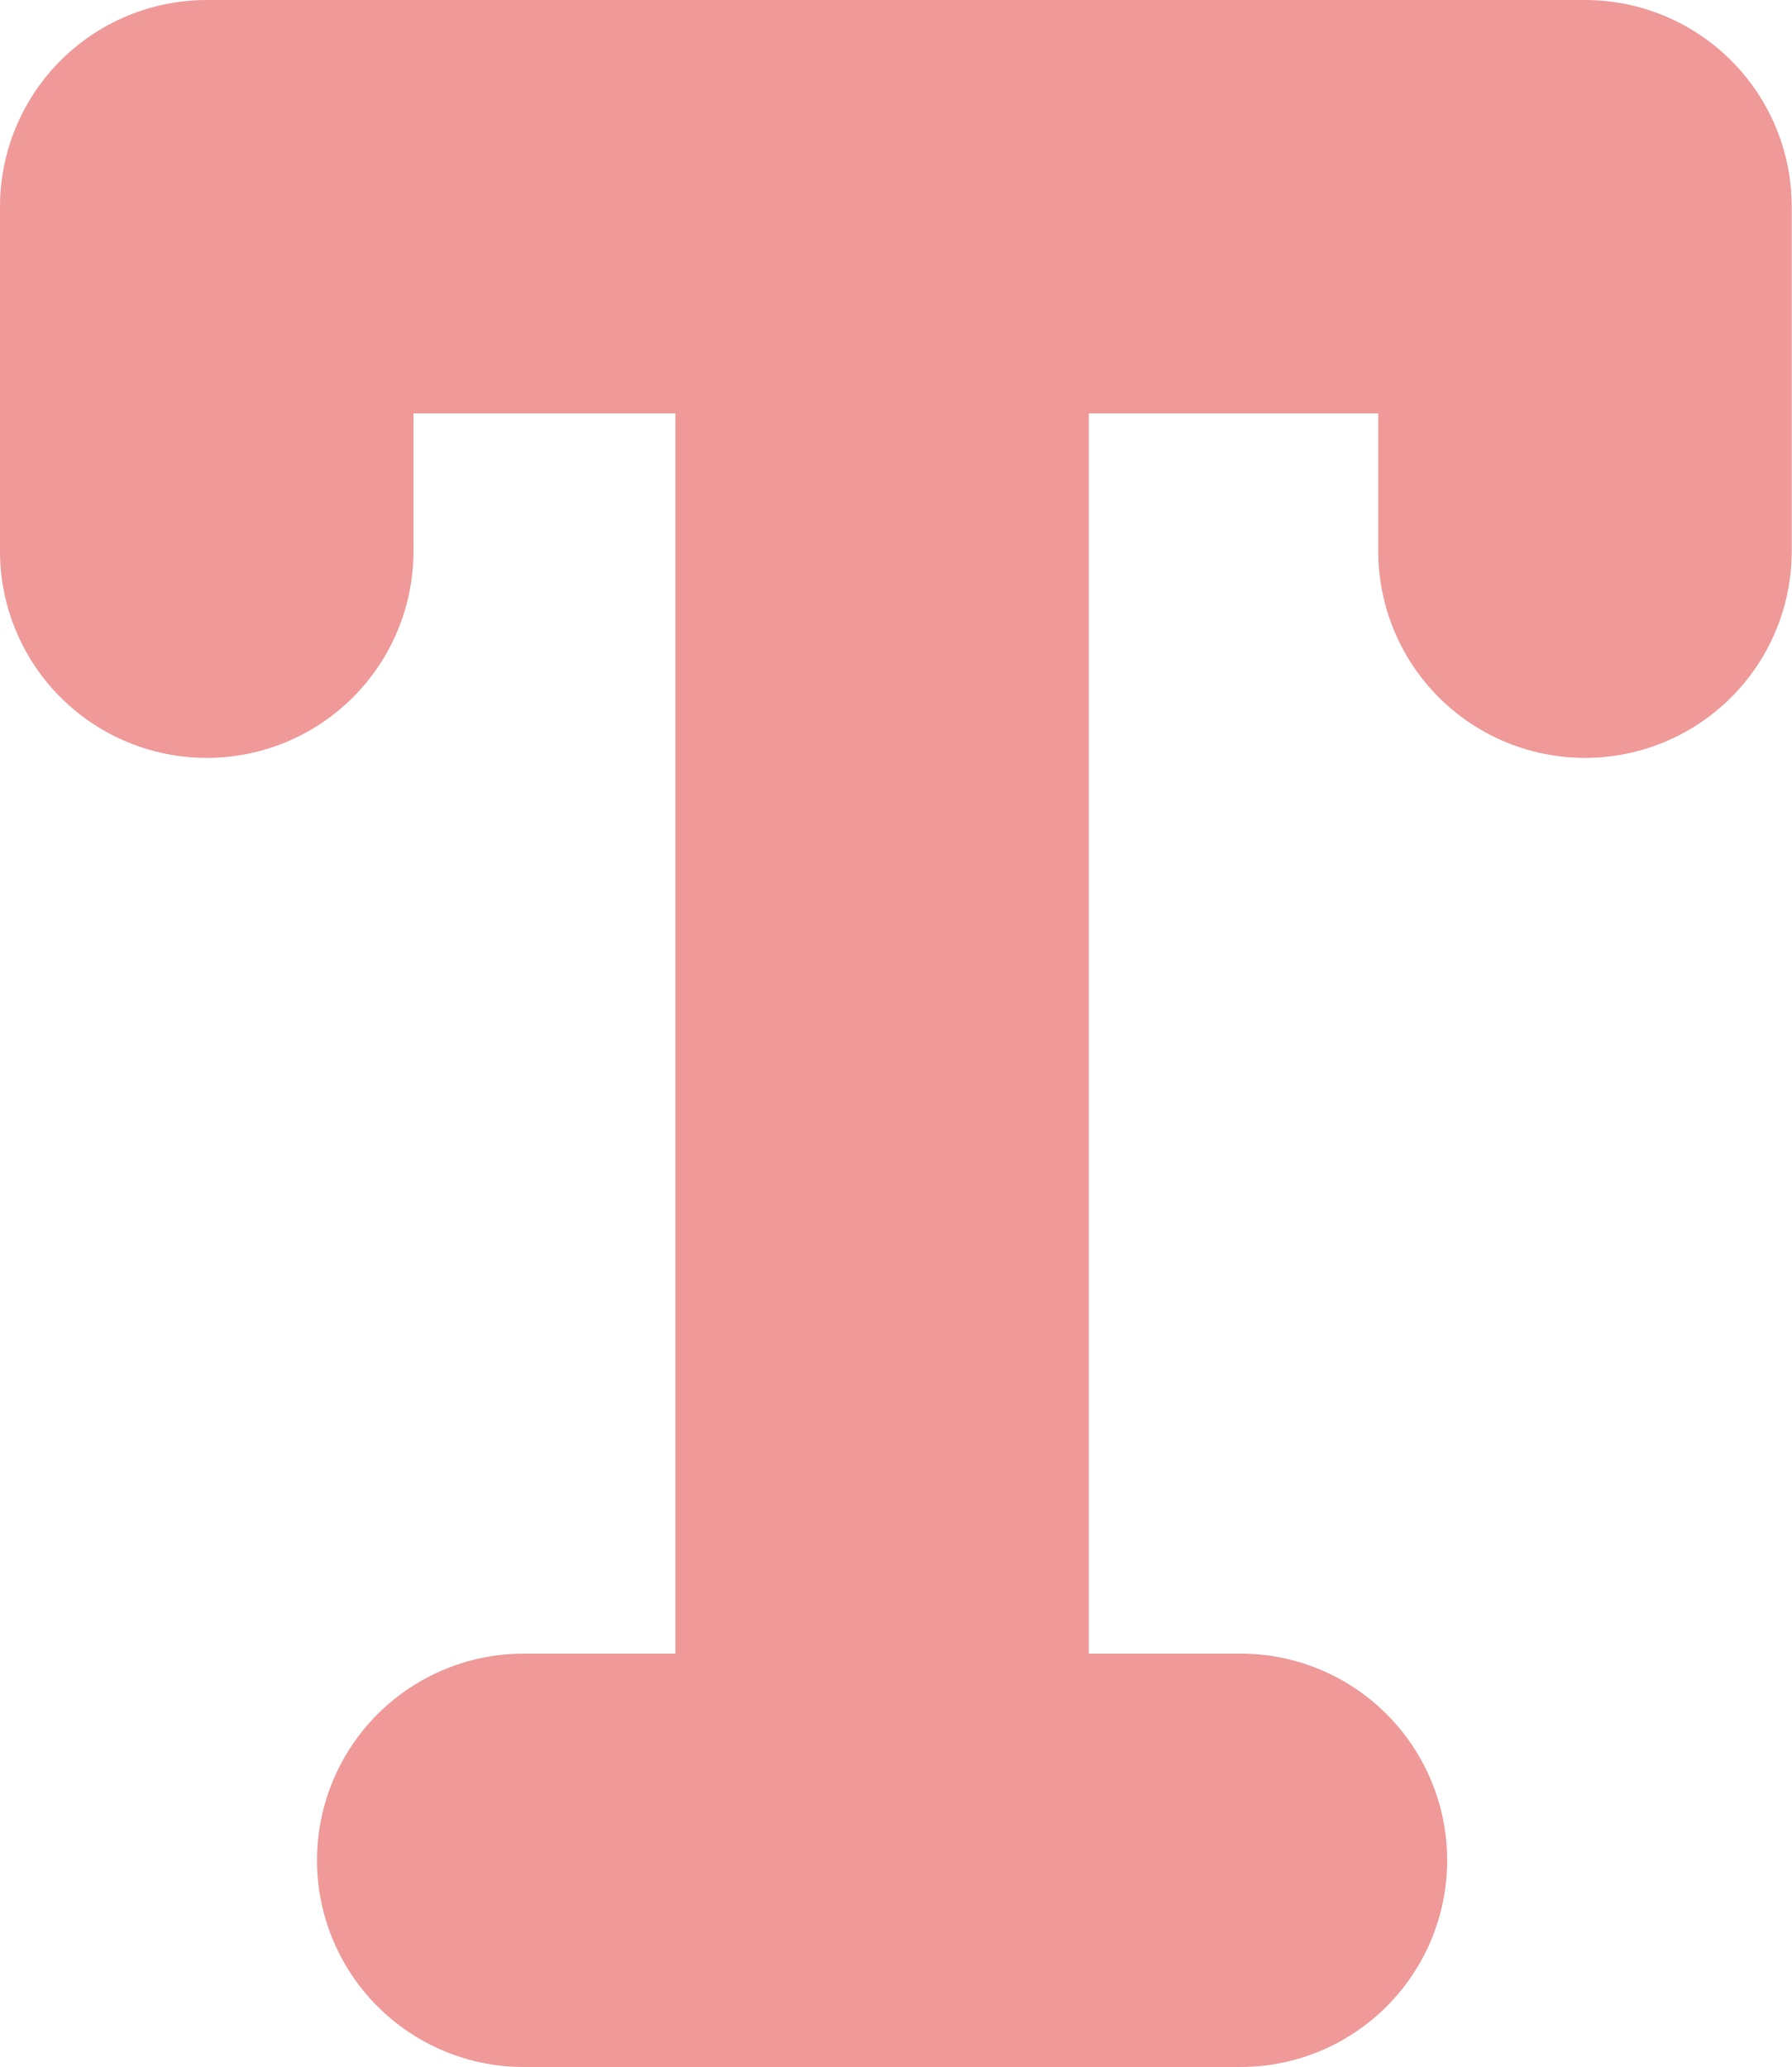
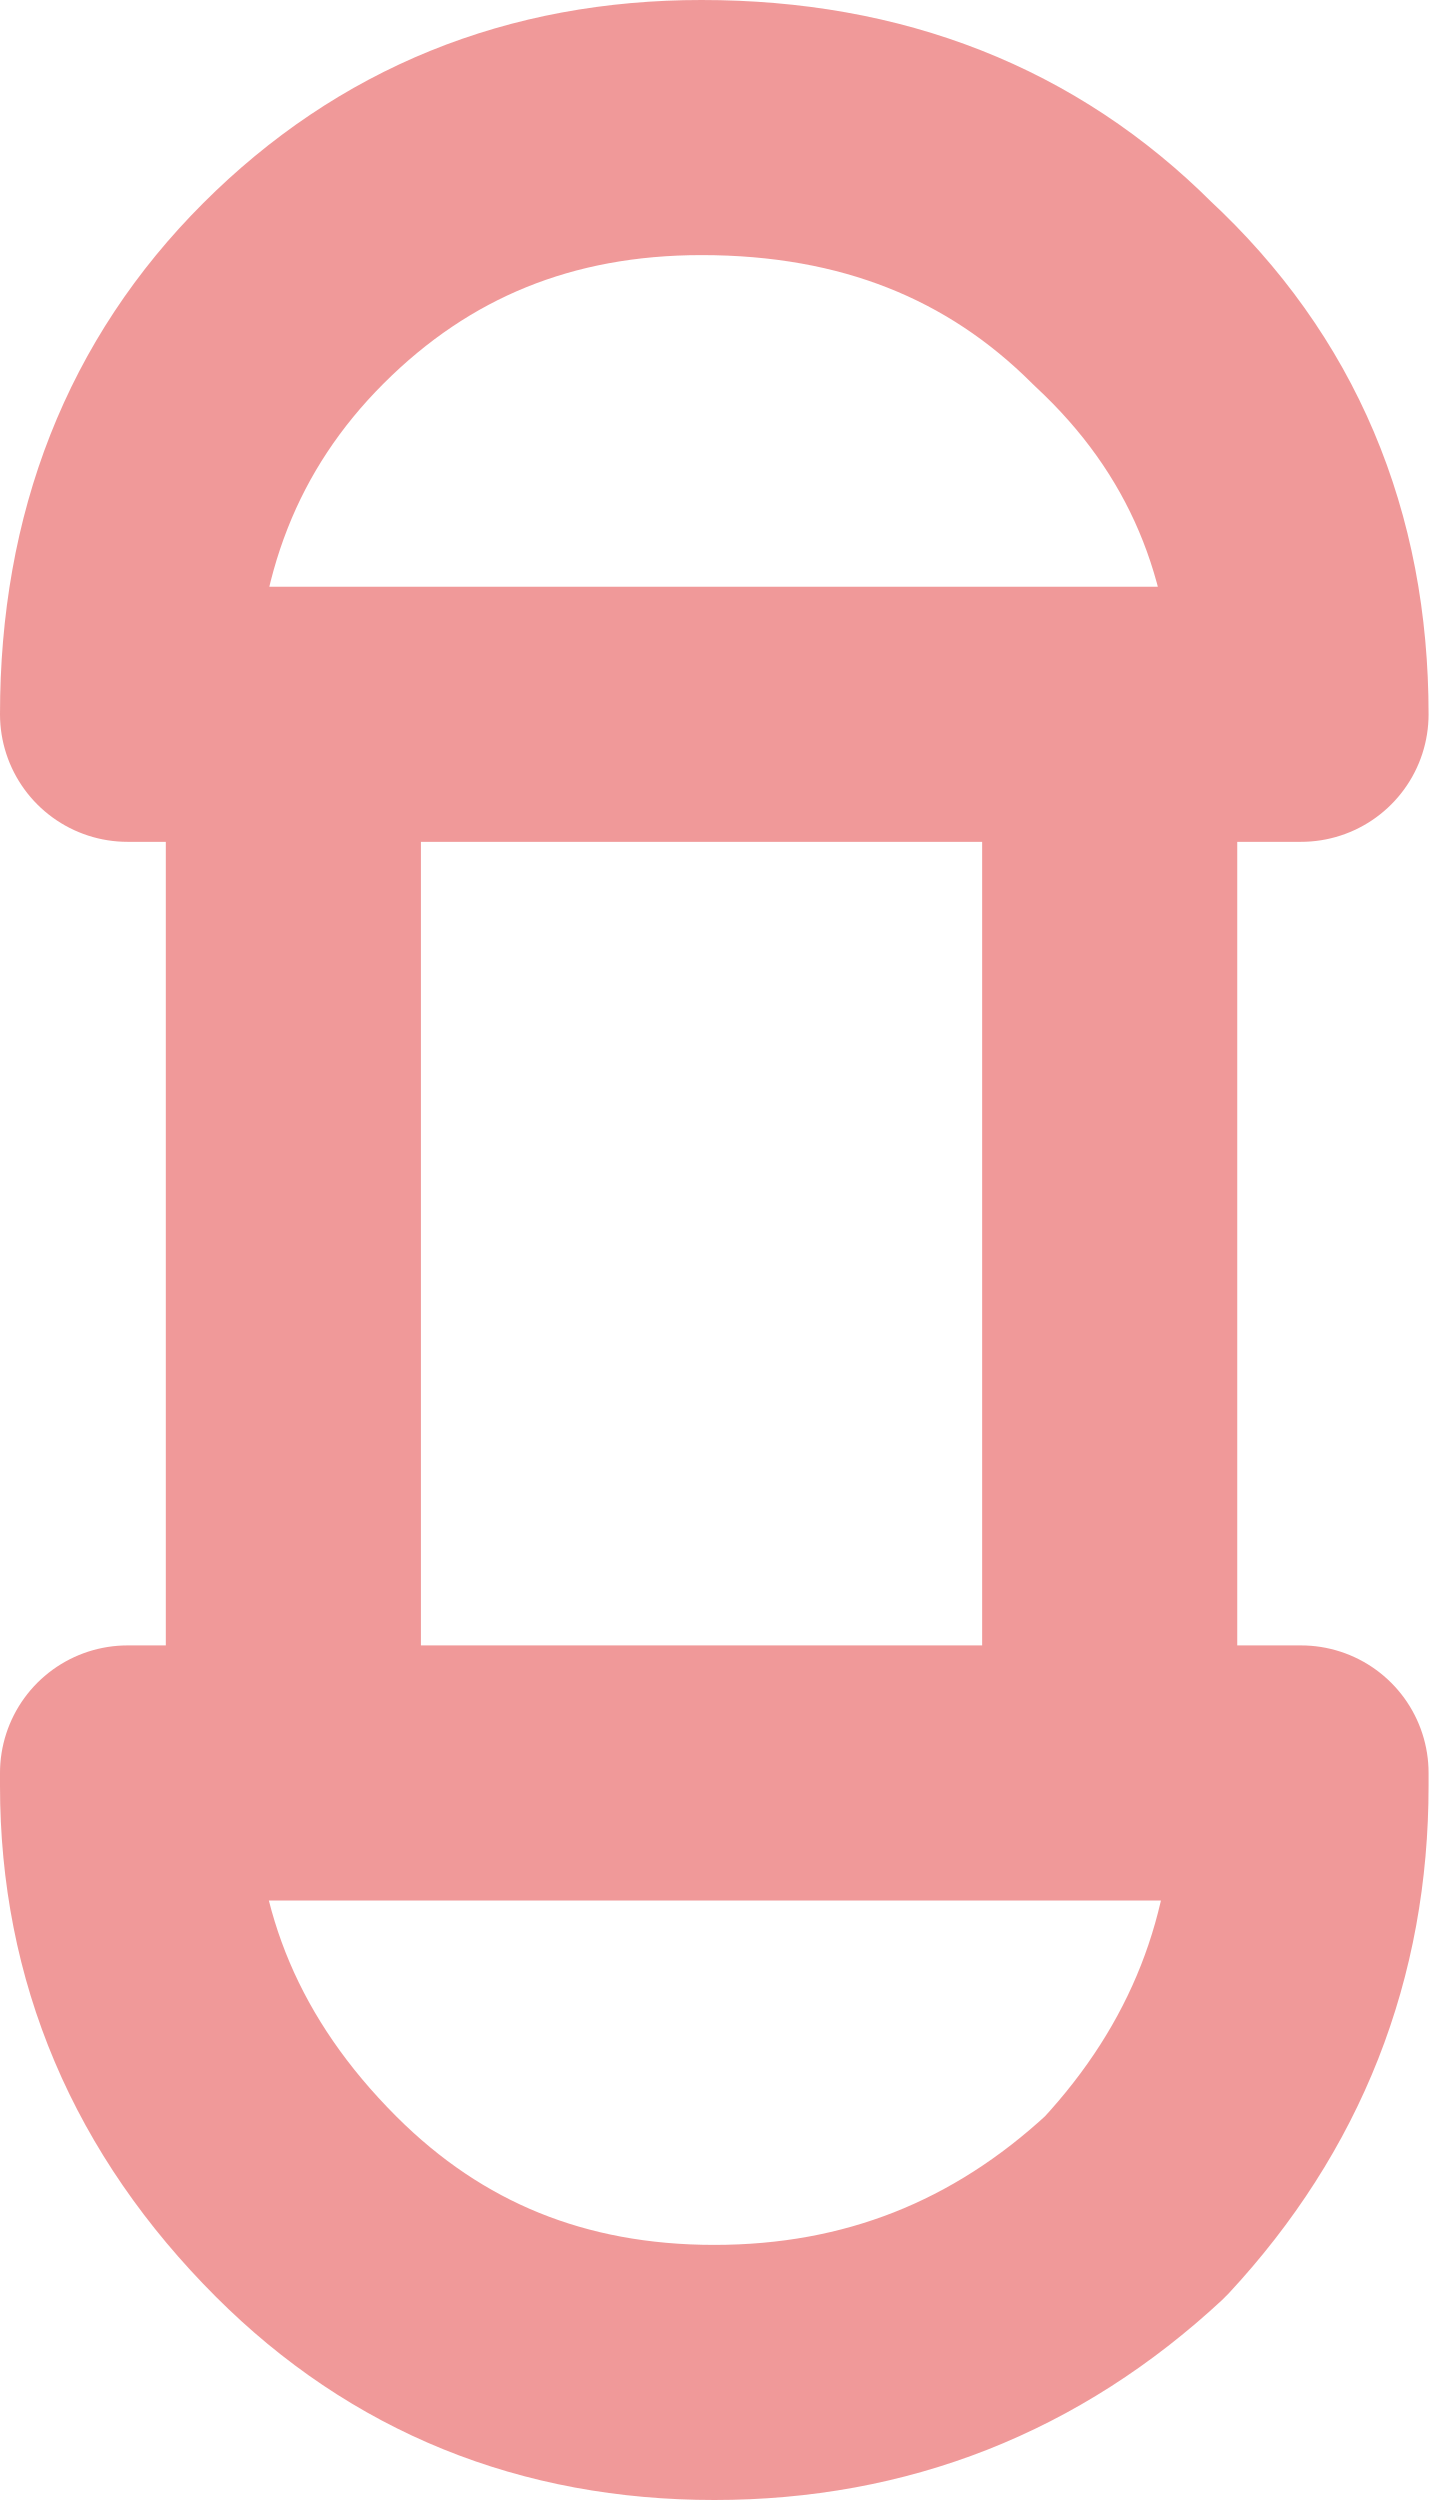
- <svg xmlns="http://www.w3.org/2000/svg" height="7.5px" width="6.5px">
-   <g transform="matrix(1.0, 0.0, 0.0, 1.0, 0.7, -0.25)">
-     <path d="M3.8 7.0 L2.5 7.0 1.2 7.0 M0.05 2.25 L0.05 1.0 2.5 1.0 5.05 1.0 5.05 2.25 M2.5 7.0 L2.5 1.0" fill="none" stroke="#db0202" stroke-linecap="round" stroke-linejoin="round" stroke-opacity="0.4" stroke-width="1.5" />
+ <svg xmlns="http://www.w3.org/2000/svg" height="9.8px" width="5.6px">
+   <g transform="matrix(1.0, 0.0, 0.0, 1.0, 0.35, 1.2)">
+     <path d="M0.8 1.6 L0.15 1.6 Q0.15 0.6 0.8 -0.05 1.45 -0.7 2.4 -0.7 3.4 -0.7 4.05 -0.05 4.75 0.6 4.75 1.6 L4.0 1.6 4.0 5.75 4.75 5.75 4.75 5.8 Q4.75 6.75 4.1 7.45 3.4 8.1 2.45 8.1 1.5 8.1 0.85 7.45 0.15 6.75 0.15 5.8 L0.15 5.75 0.8 5.75 0.8 1.6 4.0 1.6 M4.0 5.75 L0.8 5.75" fill="none" stroke="#db0202" stroke-linecap="round" stroke-linejoin="round" stroke-opacity="0.4" stroke-width="1.0" />
  </g>
</svg>
